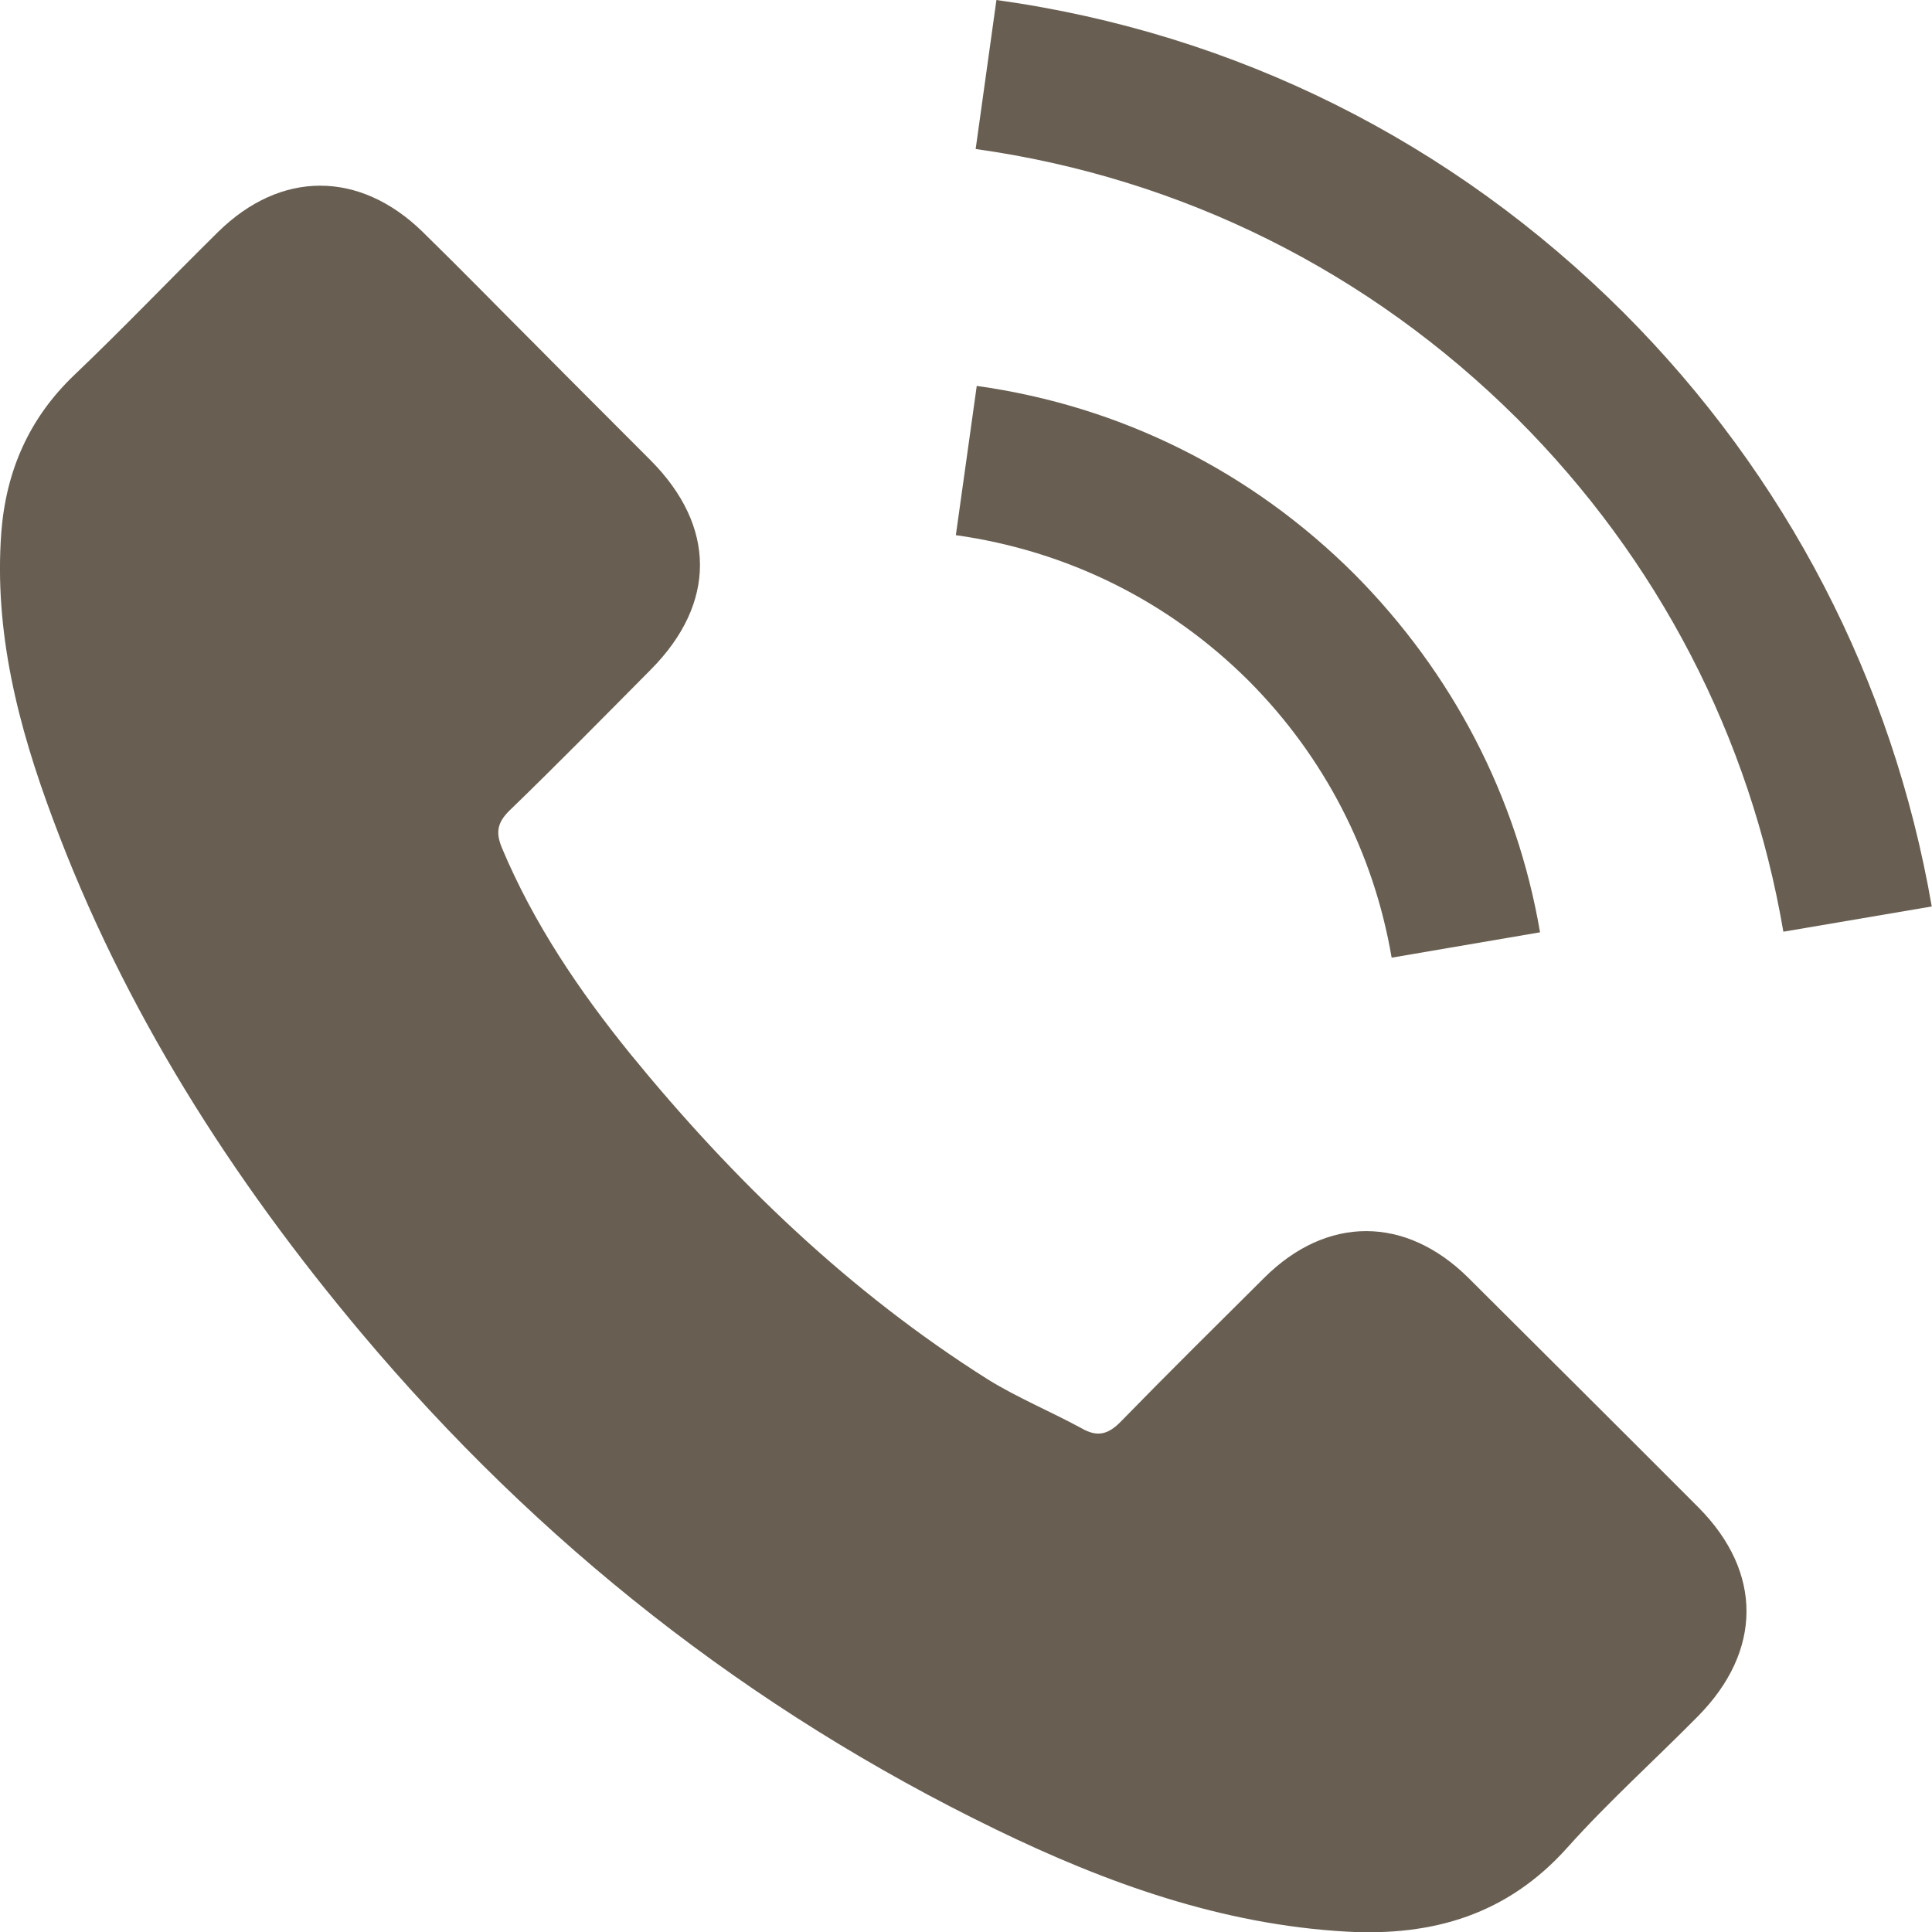
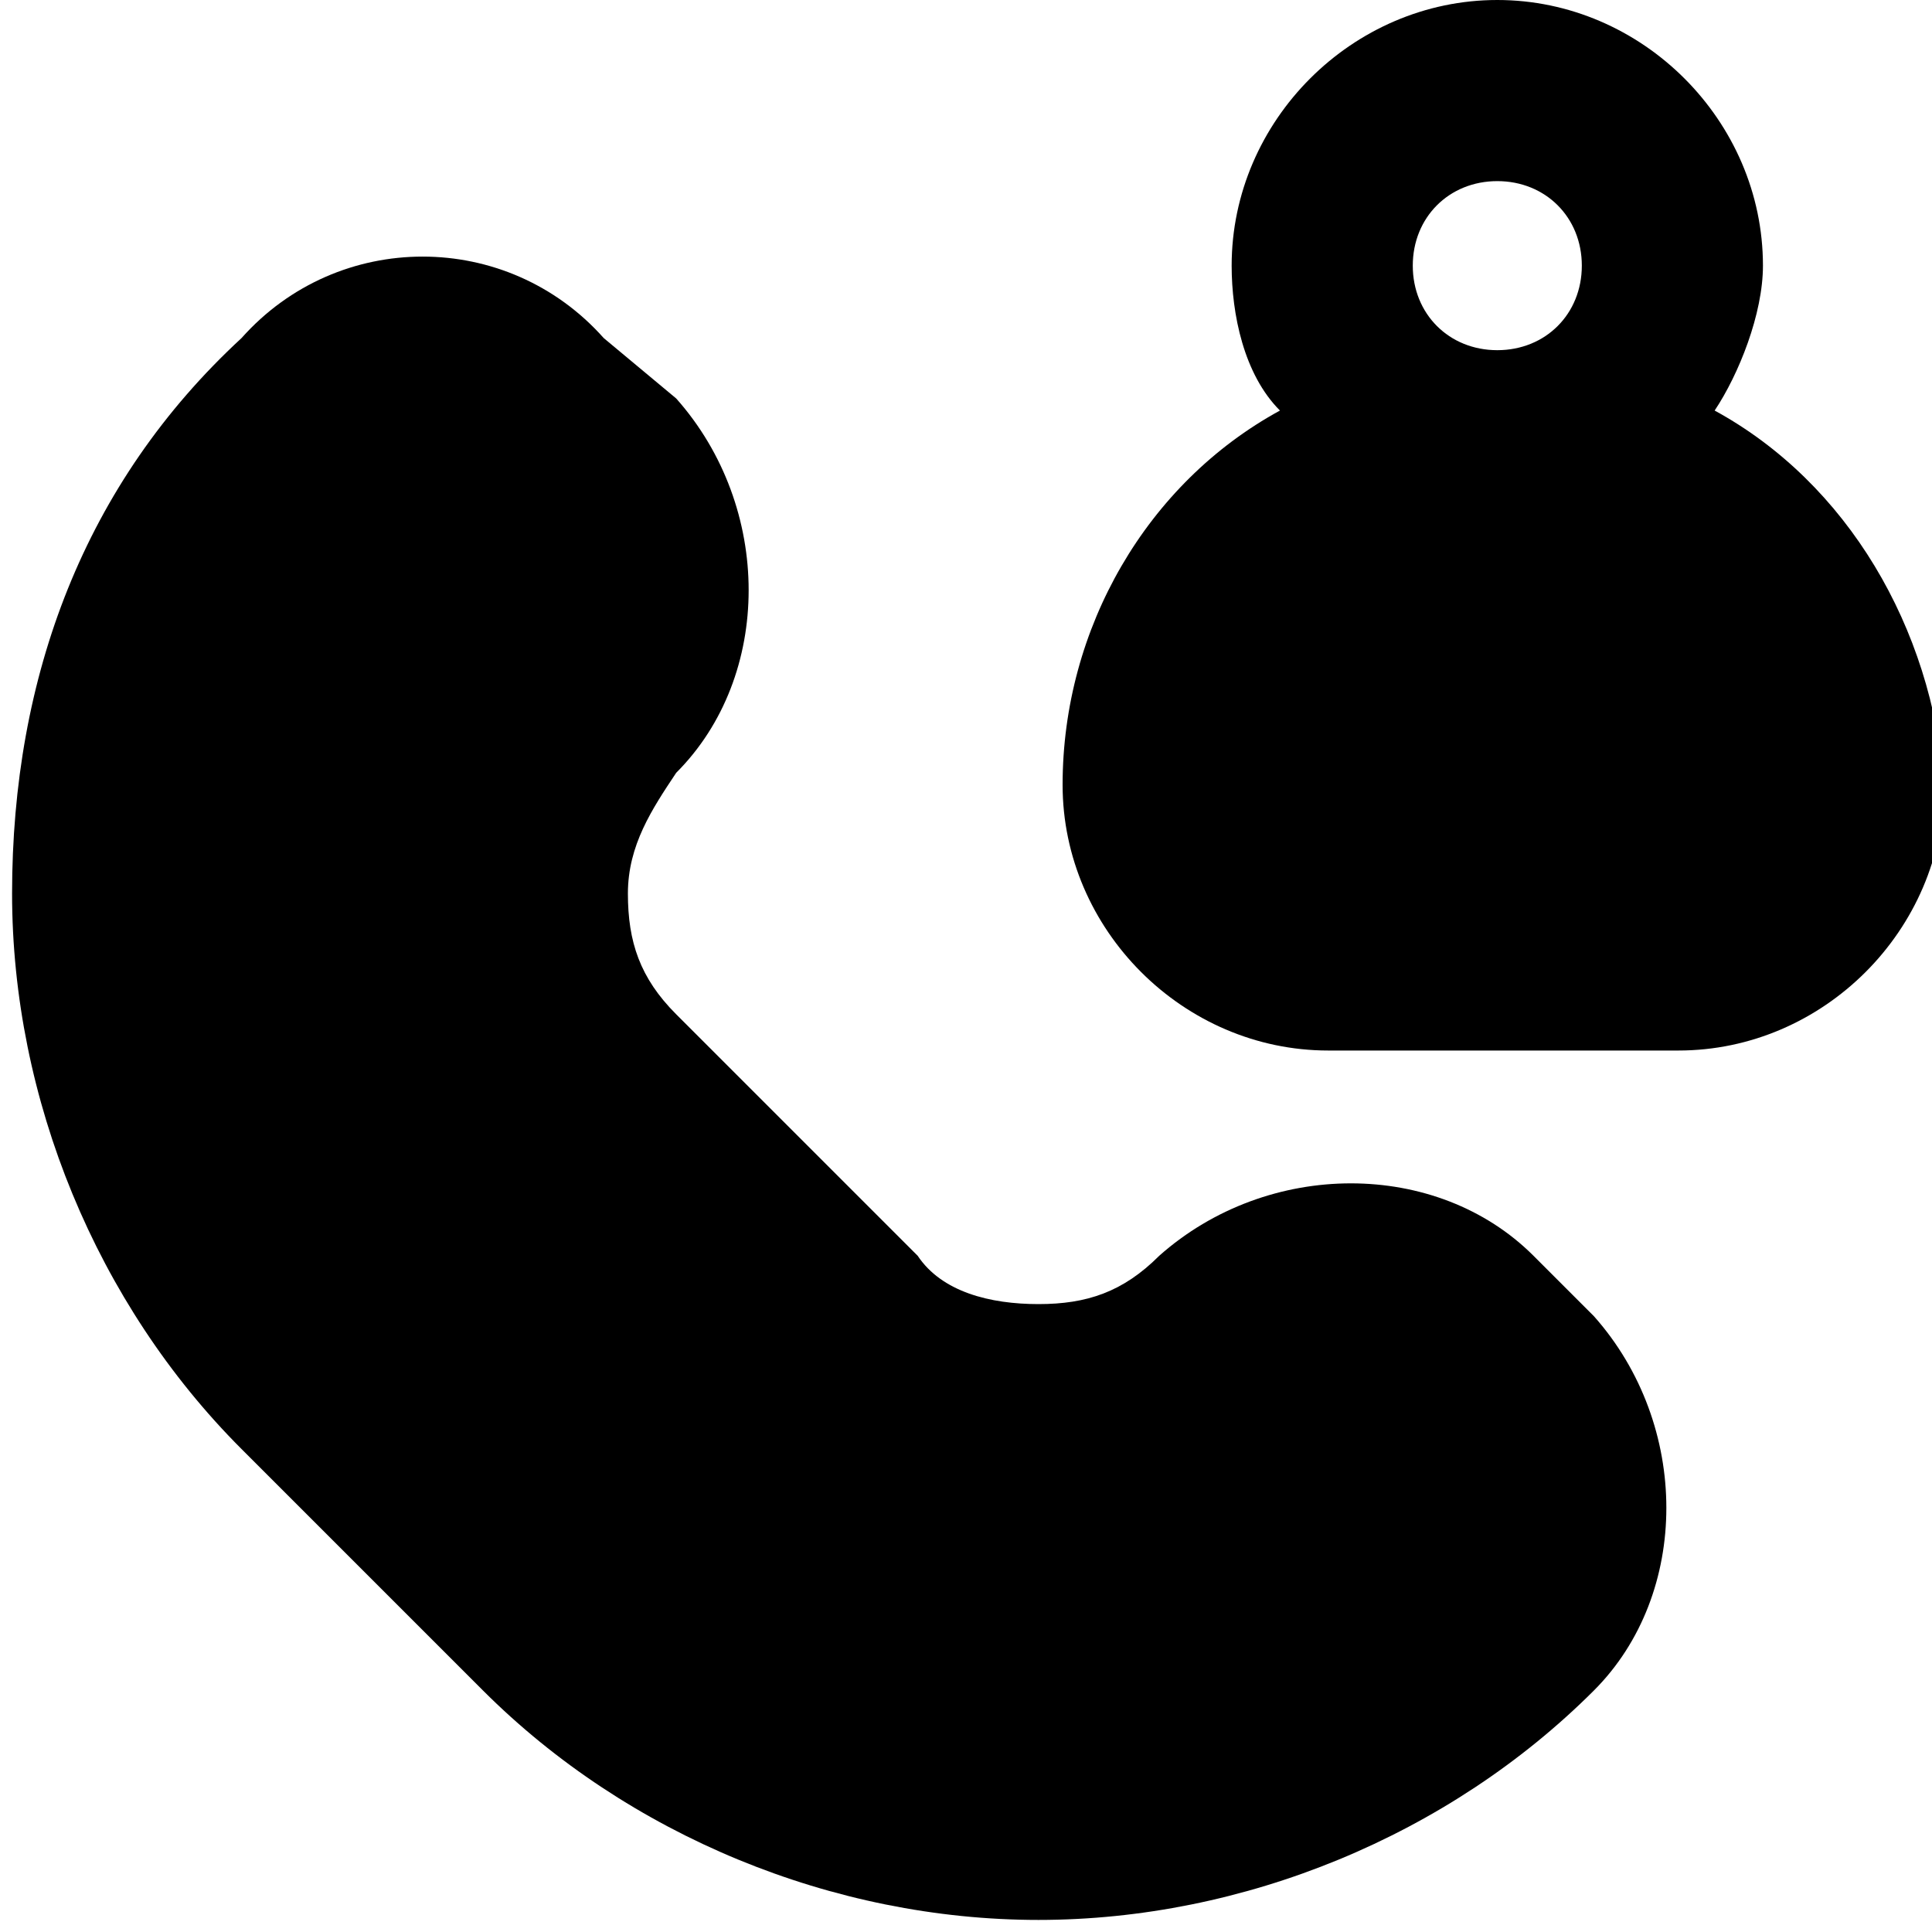
- <svg xmlns="http://www.w3.org/2000/svg" version="1.1" id="Layer_1" x="0px" y="0px" width="16px" height="16px" viewBox="0 0 16 16" enable-background="new 0 0 16 16" xml:space="preserve">
+ <svg xmlns="http://www.w3.org/2000/svg" version="1.1" id="Layer_1" x="0px" y="0px" viewBox="0 0 16 16" style="enable-background:new 0 0 16 16;" xml:space="preserve">
  <g>
-     <g>
-       <path fill="#685F52" d="M12.162,10.584c-0.521-0.518-1.176-0.518-1.694,0c-0.396,0.394-0.792,0.785-1.183,1.186    c-0.105,0.109-0.195,0.134-0.325,0.06c-0.257-0.14-0.531-0.253-0.777-0.405C7.035,10.701,6.072,9.772,5.22,8.728    C4.798,8.207,4.421,7.651,4.158,7.025c-0.053-0.126-0.043-0.21,0.061-0.312C4.615,6.33,5,5.938,5.39,5.545    c0.543-0.547,0.543-1.186-0.003-1.734c-0.31-0.312-0.62-0.619-0.929-0.932C4.138,2.559,3.822,2.235,3.5,1.92    C2.977,1.41,2.324,1.41,1.805,1.922C1.406,2.315,1.023,2.717,0.617,3.104C0.242,3.461,0.051,3.897,0.011,4.406    C-0.051,5.235,0.152,6.018,0.437,6.78c0.586,1.579,1.479,2.979,2.561,4.266c1.462,1.737,3.207,3.113,5.248,4.104    c0.918,0.446,1.873,0.789,2.907,0.847c0.714,0.039,1.331-0.141,1.827-0.696c0.34-0.38,0.725-0.726,1.082-1.088    c0.533-0.54,0.536-1.191,0.007-1.726C13.434,11.85,12.797,11.217,12.162,10.584L12.162,10.584z" />
-     </g>
-     <path fill="#685F52" d="M11.525,7.931l1.229-0.21c-0.193-1.129-0.728-2.15-1.534-2.963c-0.855-0.855-1.939-1.396-3.131-1.562   L7.916,4.432c0.924,0.13,1.763,0.546,2.426,1.207C10.966,6.266,11.376,7.058,11.525,7.931L11.525,7.931z" />
-     <path fill="#685F52" d="M13.447,2.59C12.027,1.172,10.233,0.275,8.252,0L8.08,1.234c1.711,0.24,3.263,1.016,4.488,2.236   c1.162,1.162,1.926,2.631,2.201,4.246l1.229-0.209C15.674,5.637,14.793,3.938,13.447,2.59L13.447,2.59z" />
+     <path d="M12.7,10.4c-0.8-0.8-2.2-0.8-3.1,0c-0.3,0.3-0.6,0.4-1,0.4c-0.4,0-0.8-0.1-1-0.4l-2-2c-0.3-0.3-0.4-0.6-0.4-1   c0-0.4,0.2-0.7,0.4-1c0.8-0.8,0.8-2.2,0-3.1L5,2.8C4.2,1.9,2.8,1.9,2,2.8C0.7,4,0.1,5.6,0.1,7.4c0,1.7,0.7,3.4,1.9,4.6l2,2   c1.2,1.2,2.9,1.9,4.6,1.9c1.7,0,3.4-0.7,4.6-1.9c0.8-0.8,0.8-2.2,0-3.1L12.7,10.4z" />
+     <path d="M14.2,3.4c0.2-0.3,0.4-0.8,0.4-1.2c0-1.2-1-2.2-2.2-2.2c-1.2,0-2.2,1-2.2,2.2c0,0.4,0.1,0.9,0.4,1.2C9.5,4,8.8,5.2,8.8,6.5   c0,1.2,1,2.2,2.2,2.2h2.9c1.2,0,2.2-1,2.2-2.2C16,5.2,15.3,4,14.2,3.4z M12.4,2.9c-0.4,0-0.7-0.3-0.7-0.7c0-0.4,0.3-0.7,0.7-0.7   c0.4,0,0.7,0.3,0.7,0.7C13.1,2.6,12.8,2.9,12.4,2.9z" />
  </g>
</svg>
